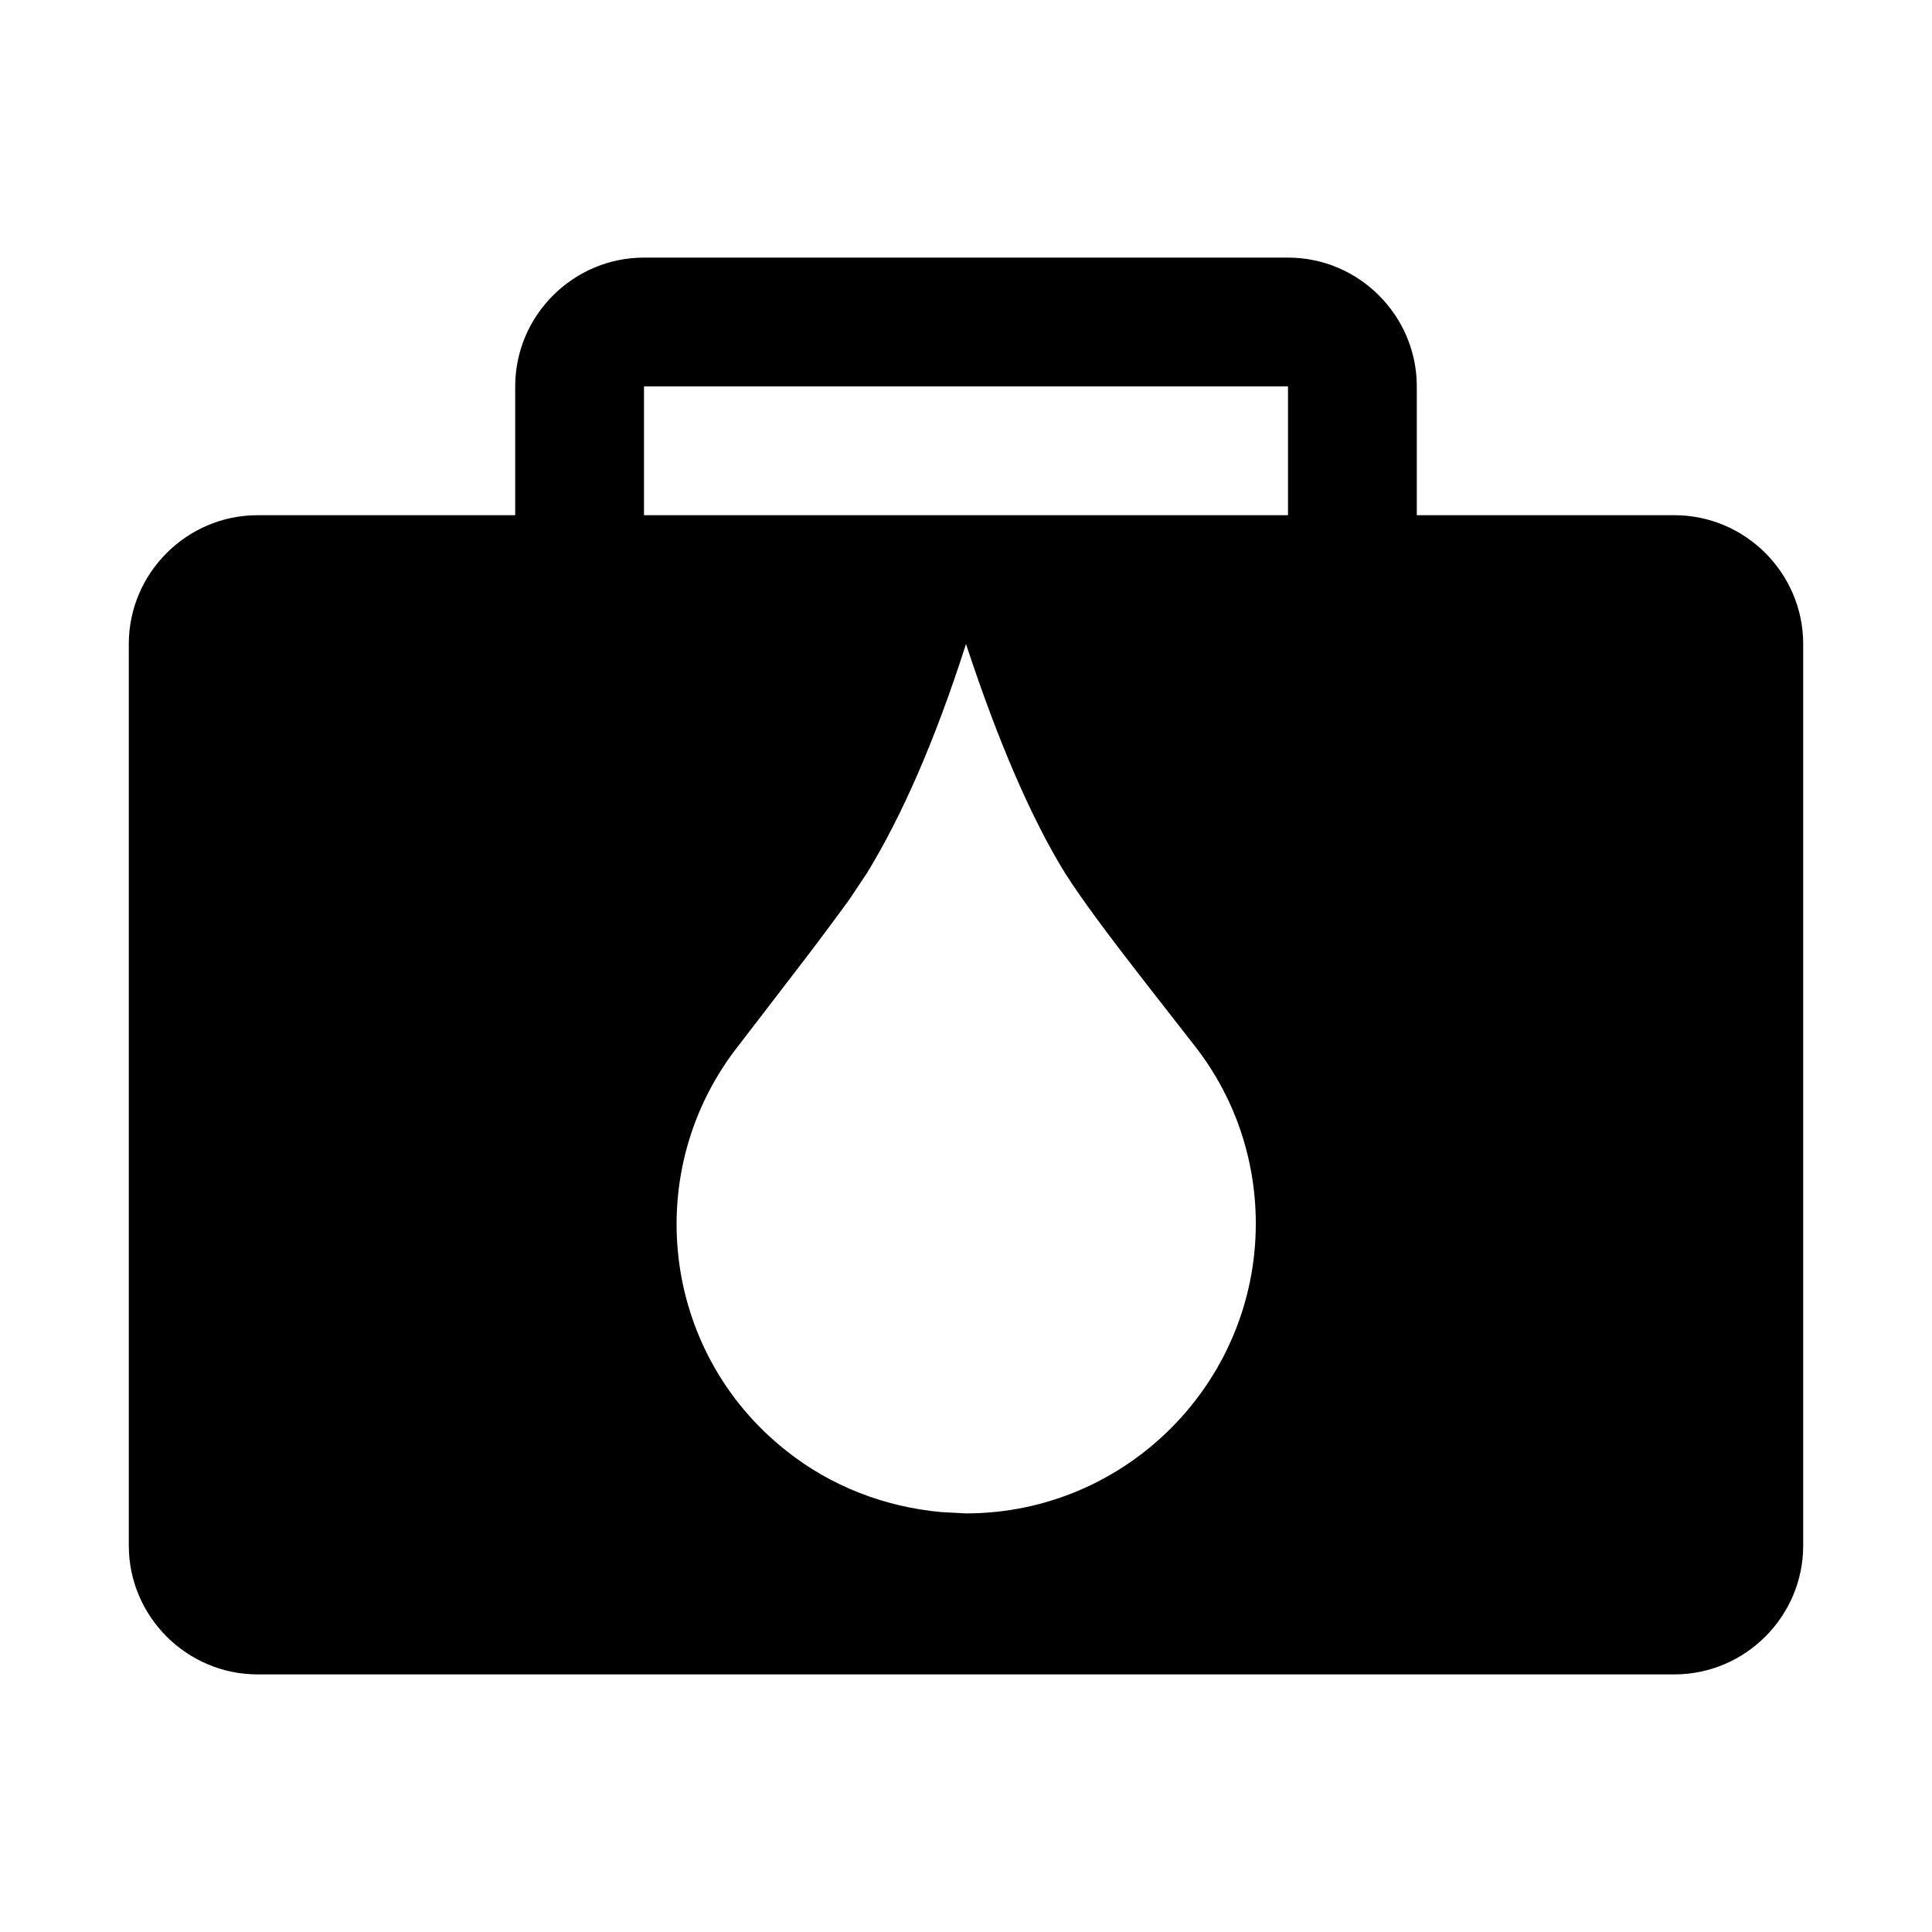
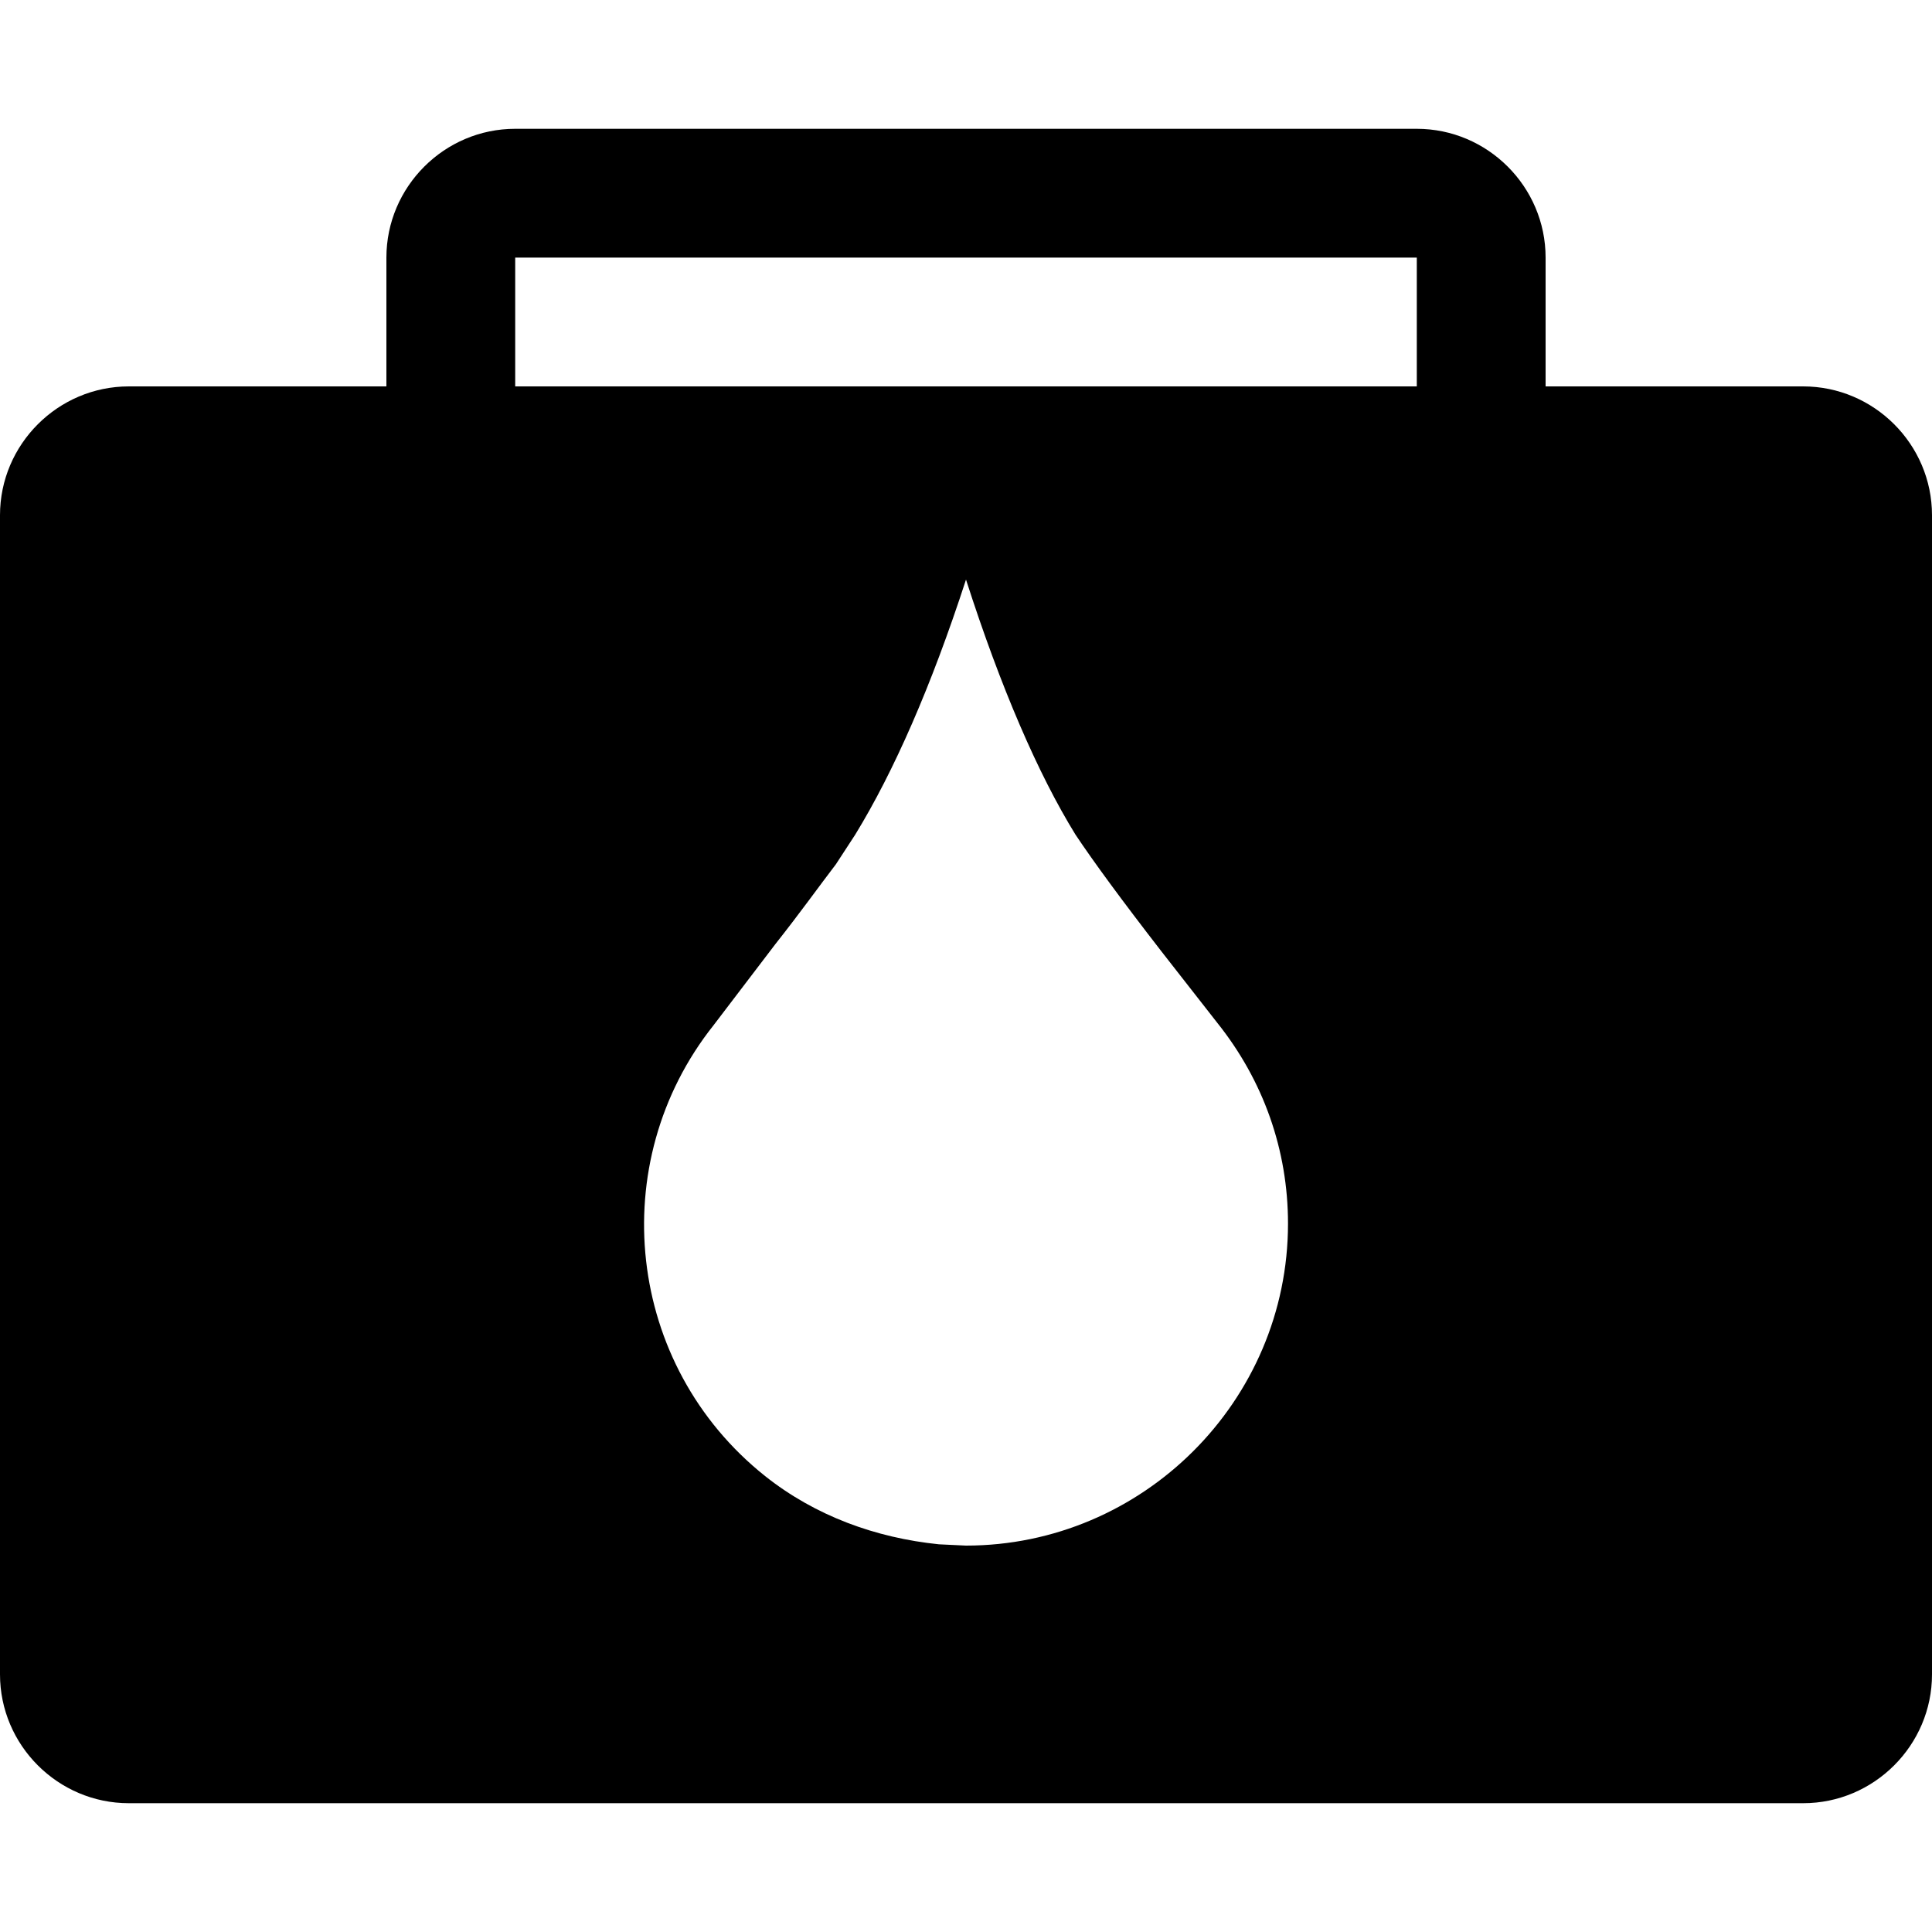
<svg xmlns="http://www.w3.org/2000/svg" viewBox="0 0 15 15">
-   <path d="M5 4L10 4L10 3L5 3L5 4ZM10 2C10.55 2 11 2.45 11 3L11 4L13 4C13.55 4 14 4.45 14 5L14 12C14 12.55 13.55 13 13 13L2 13C1.45 13 1 12.55 1 12L1 5C1 4.45 1.45 4 2 4L4 4L4 3C4 2.45 4.45 2 5 2L10 2ZM7.5 5C7.26 5.75 7 6.34 6.73 6.78L6.59 6.99C6.48 7.14 6.34 7.33 6.17 7.55L5.74 8.11C4.97 9.08 5.13 10.49 6.1 11.26C6.45 11.54 6.87 11.7 7.31 11.74L7.5 11.75C8.74 11.75 9.75 10.74 9.75 9.5C9.75 8.99 9.58 8.5 9.26 8.1L8.87 7.6C8.59 7.24 8.39 6.97 8.27 6.78C8.01 6.36 7.75 5.76 7.5 5Z" />
+   <path d="M11 1C11.55 1 12 1.45 12 2L12 3L14 3C14.55 3 15 3.45 15 4L15 13C15 13.55 14.55 14 14 14L1 14C0.45 14 0 13.55 0 13L0 4C0 3.45 0.45 3 1 3L3 3L3 2C3 1.45 3.45 1 4 1L11 1ZM7.5 4.5C7.23 5.33 6.94 5.99 6.64 6.48L6.49 6.71C6.36 6.88 6.21 7.09 6.02 7.33L5.54 7.96C4.69 9.03 4.86 10.6 5.94 11.46C6.33 11.77 6.8 11.94 7.29 11.99L7.5 12C8.87 12 10 10.88 10 9.5C10 8.93 9.81 8.39 9.45 7.94L9.02 7.39C8.71 6.99 8.49 6.69 8.35 6.48C8.06 6.01 7.77 5.34 7.5 4.5ZM11 2L4 2L4 3L11 3L11 2Z" />
</svg>
